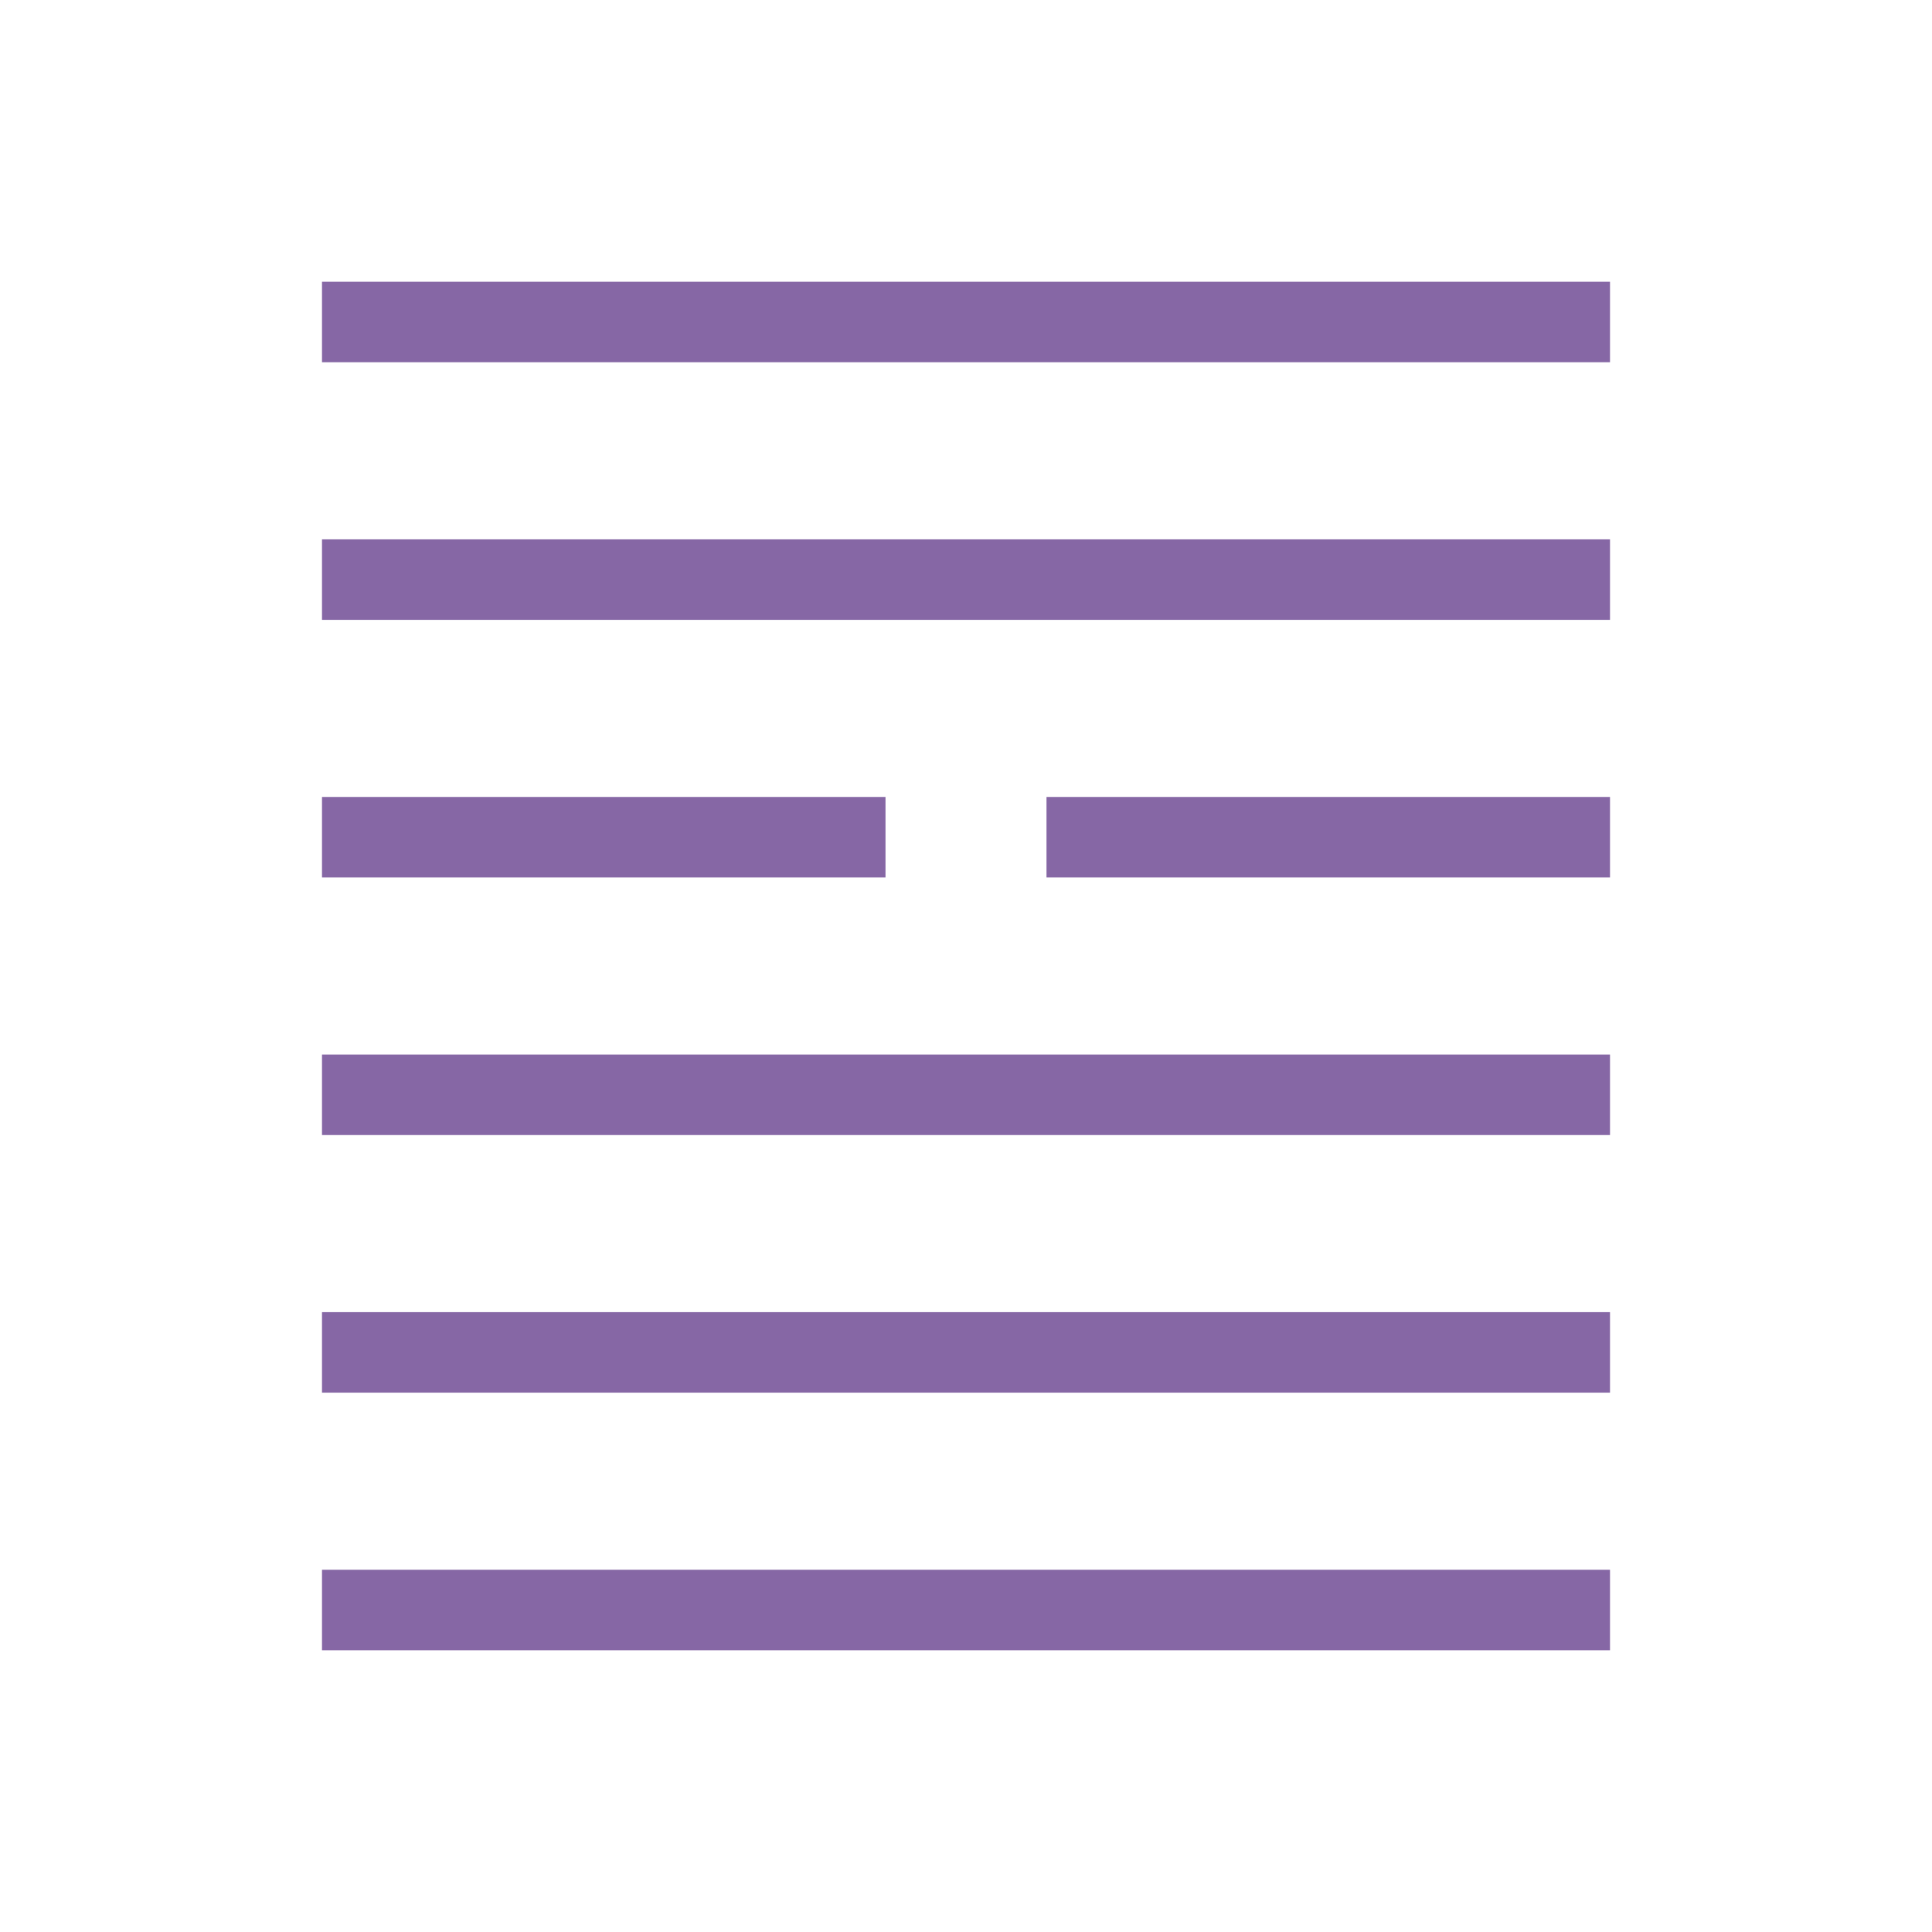
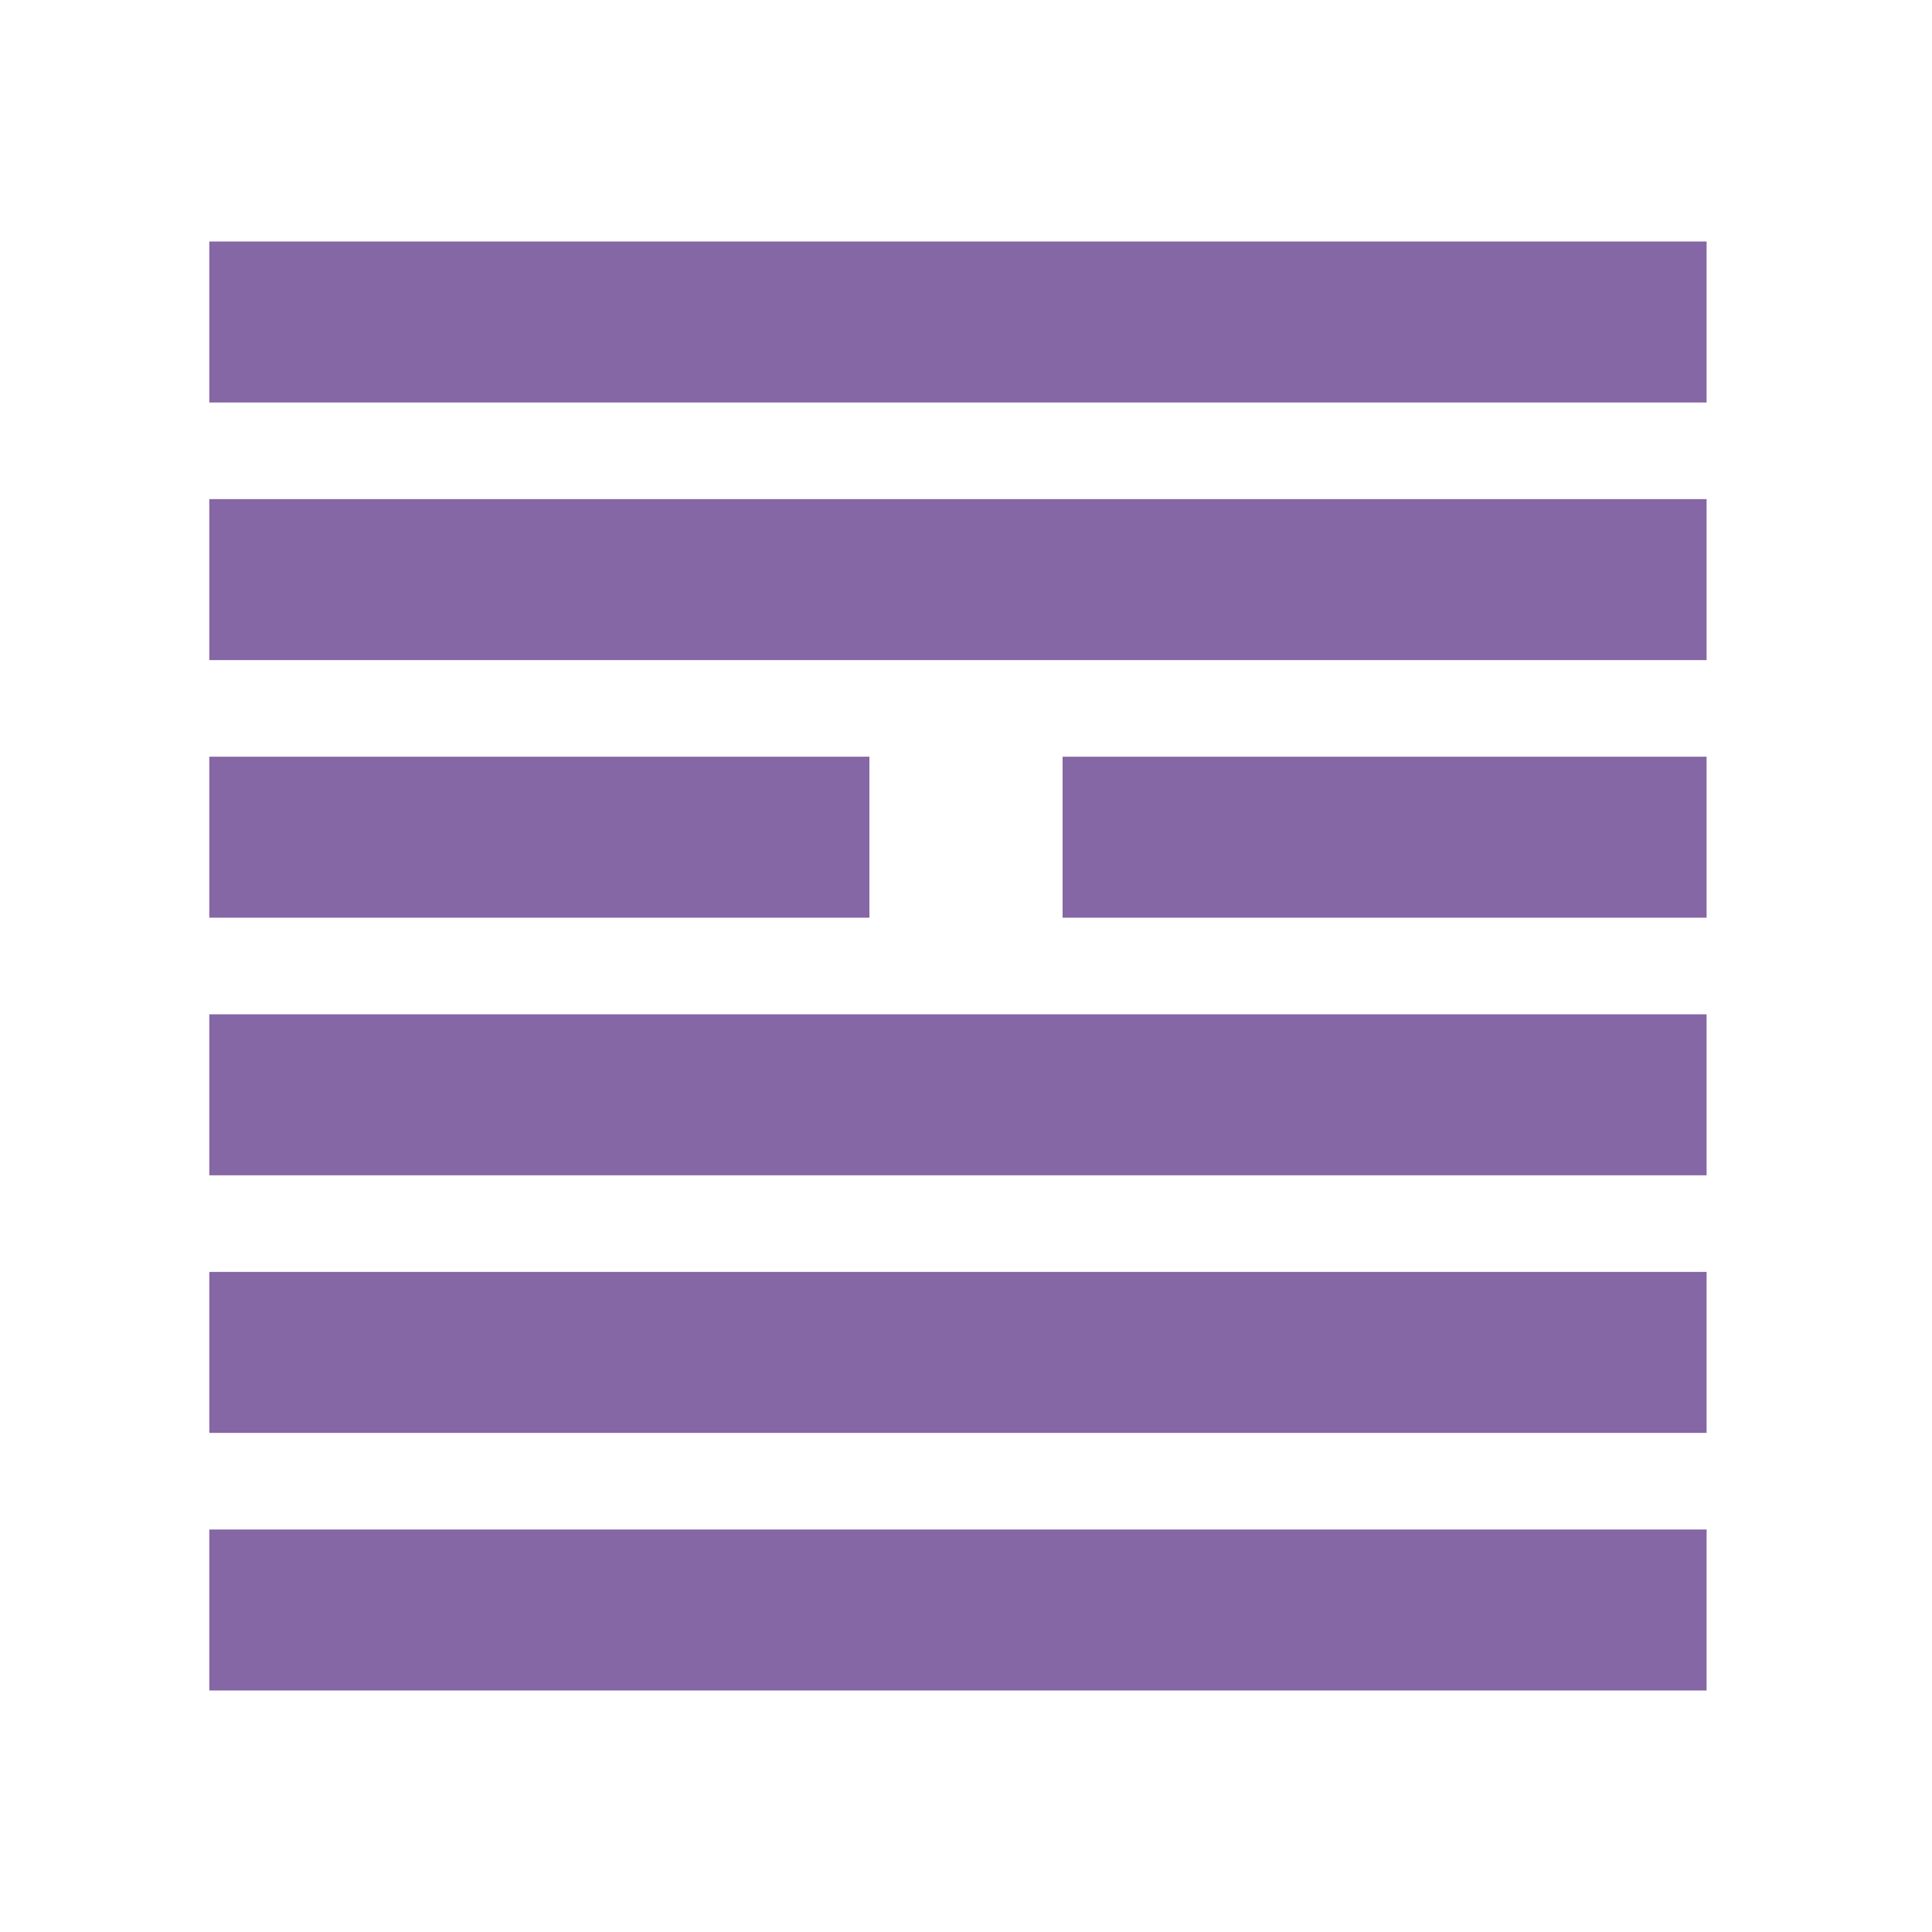
- <svg xmlns="http://www.w3.org/2000/svg" width="120" height="120" viewBox="0 0 120 120">
-   <path d="M20 100 L100 100 M20 84 L100 84 M20 68 L100 68 M20 52 L55.0 52 M65.0 52 L100 52 M20 36 L100 36 M20 20 L100 20" fill="none" stroke="#8667A5" stroke-width="5" stroke-linecap="butt" stroke-linejoin="miter" />
+ <svg xmlns="http://www.w3.org/2000/svg" width="120" height="120" viewBox="0 0 120 120" fill="none">
+   <path d="M13 100H106M13 84H106M13 68H106M13 52H54M66 52H106M13 36H106M13 20H106" stroke="#8667A5" stroke-width="10" />
</svg>
